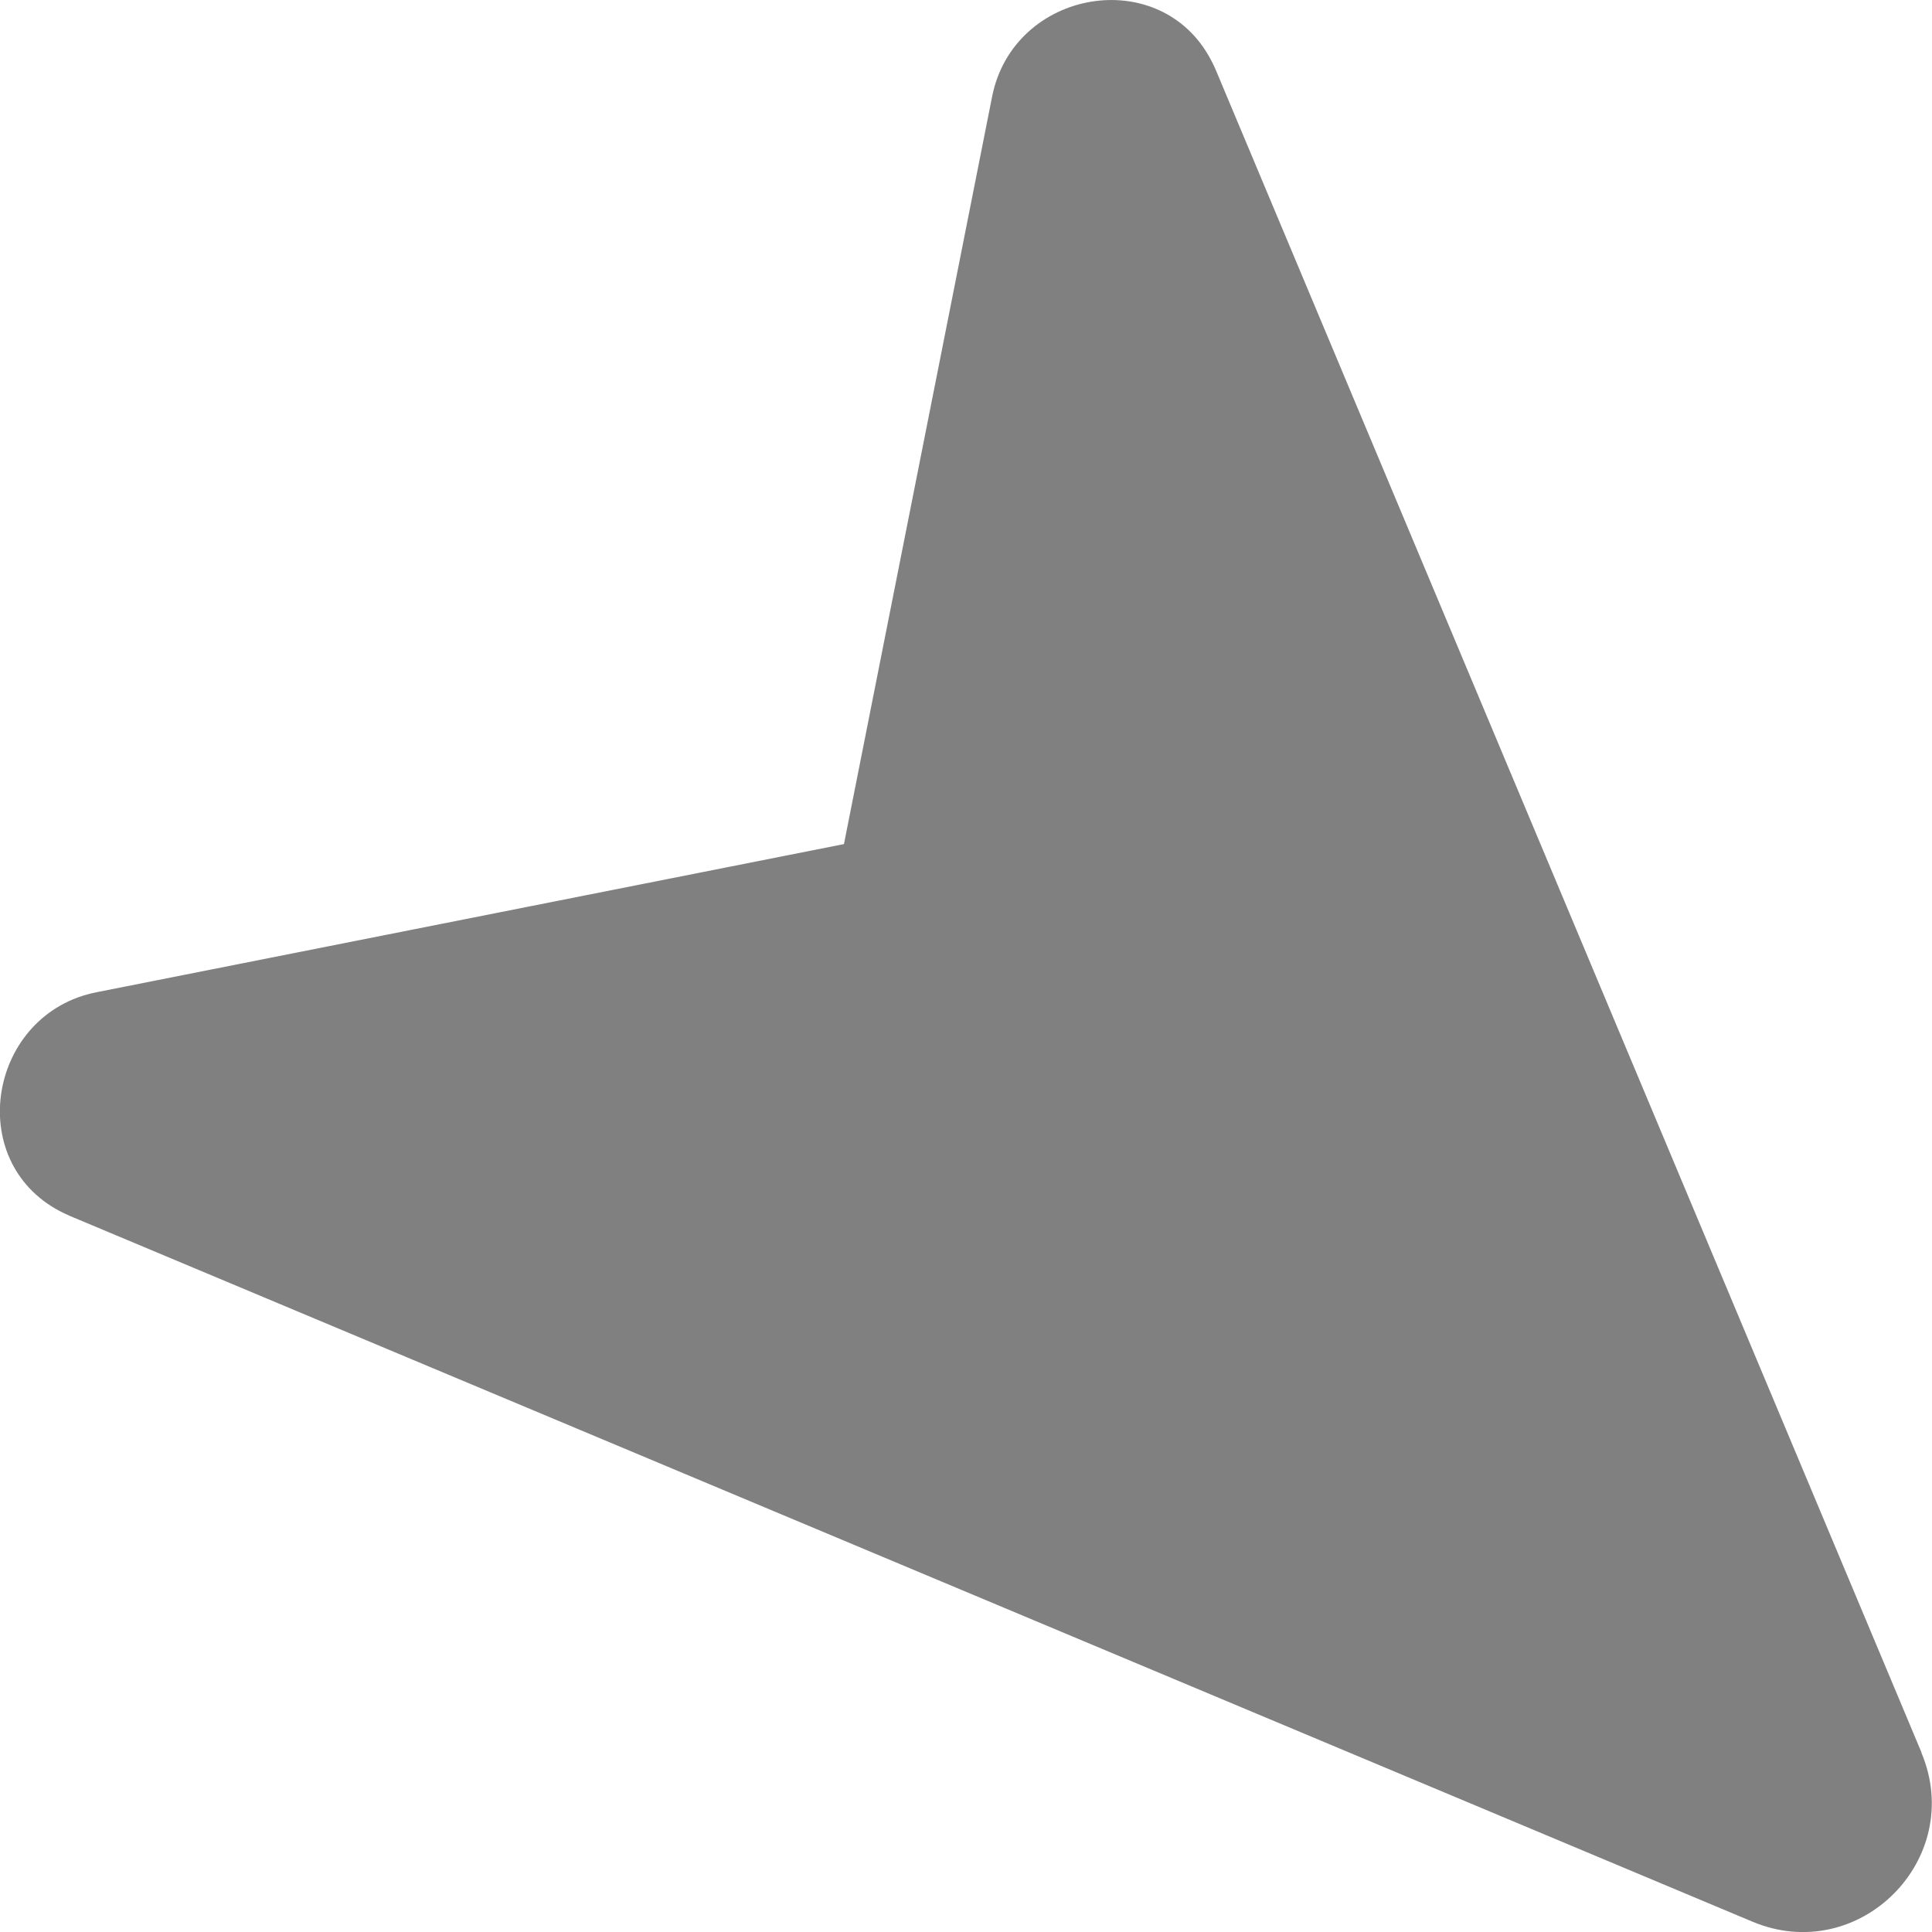
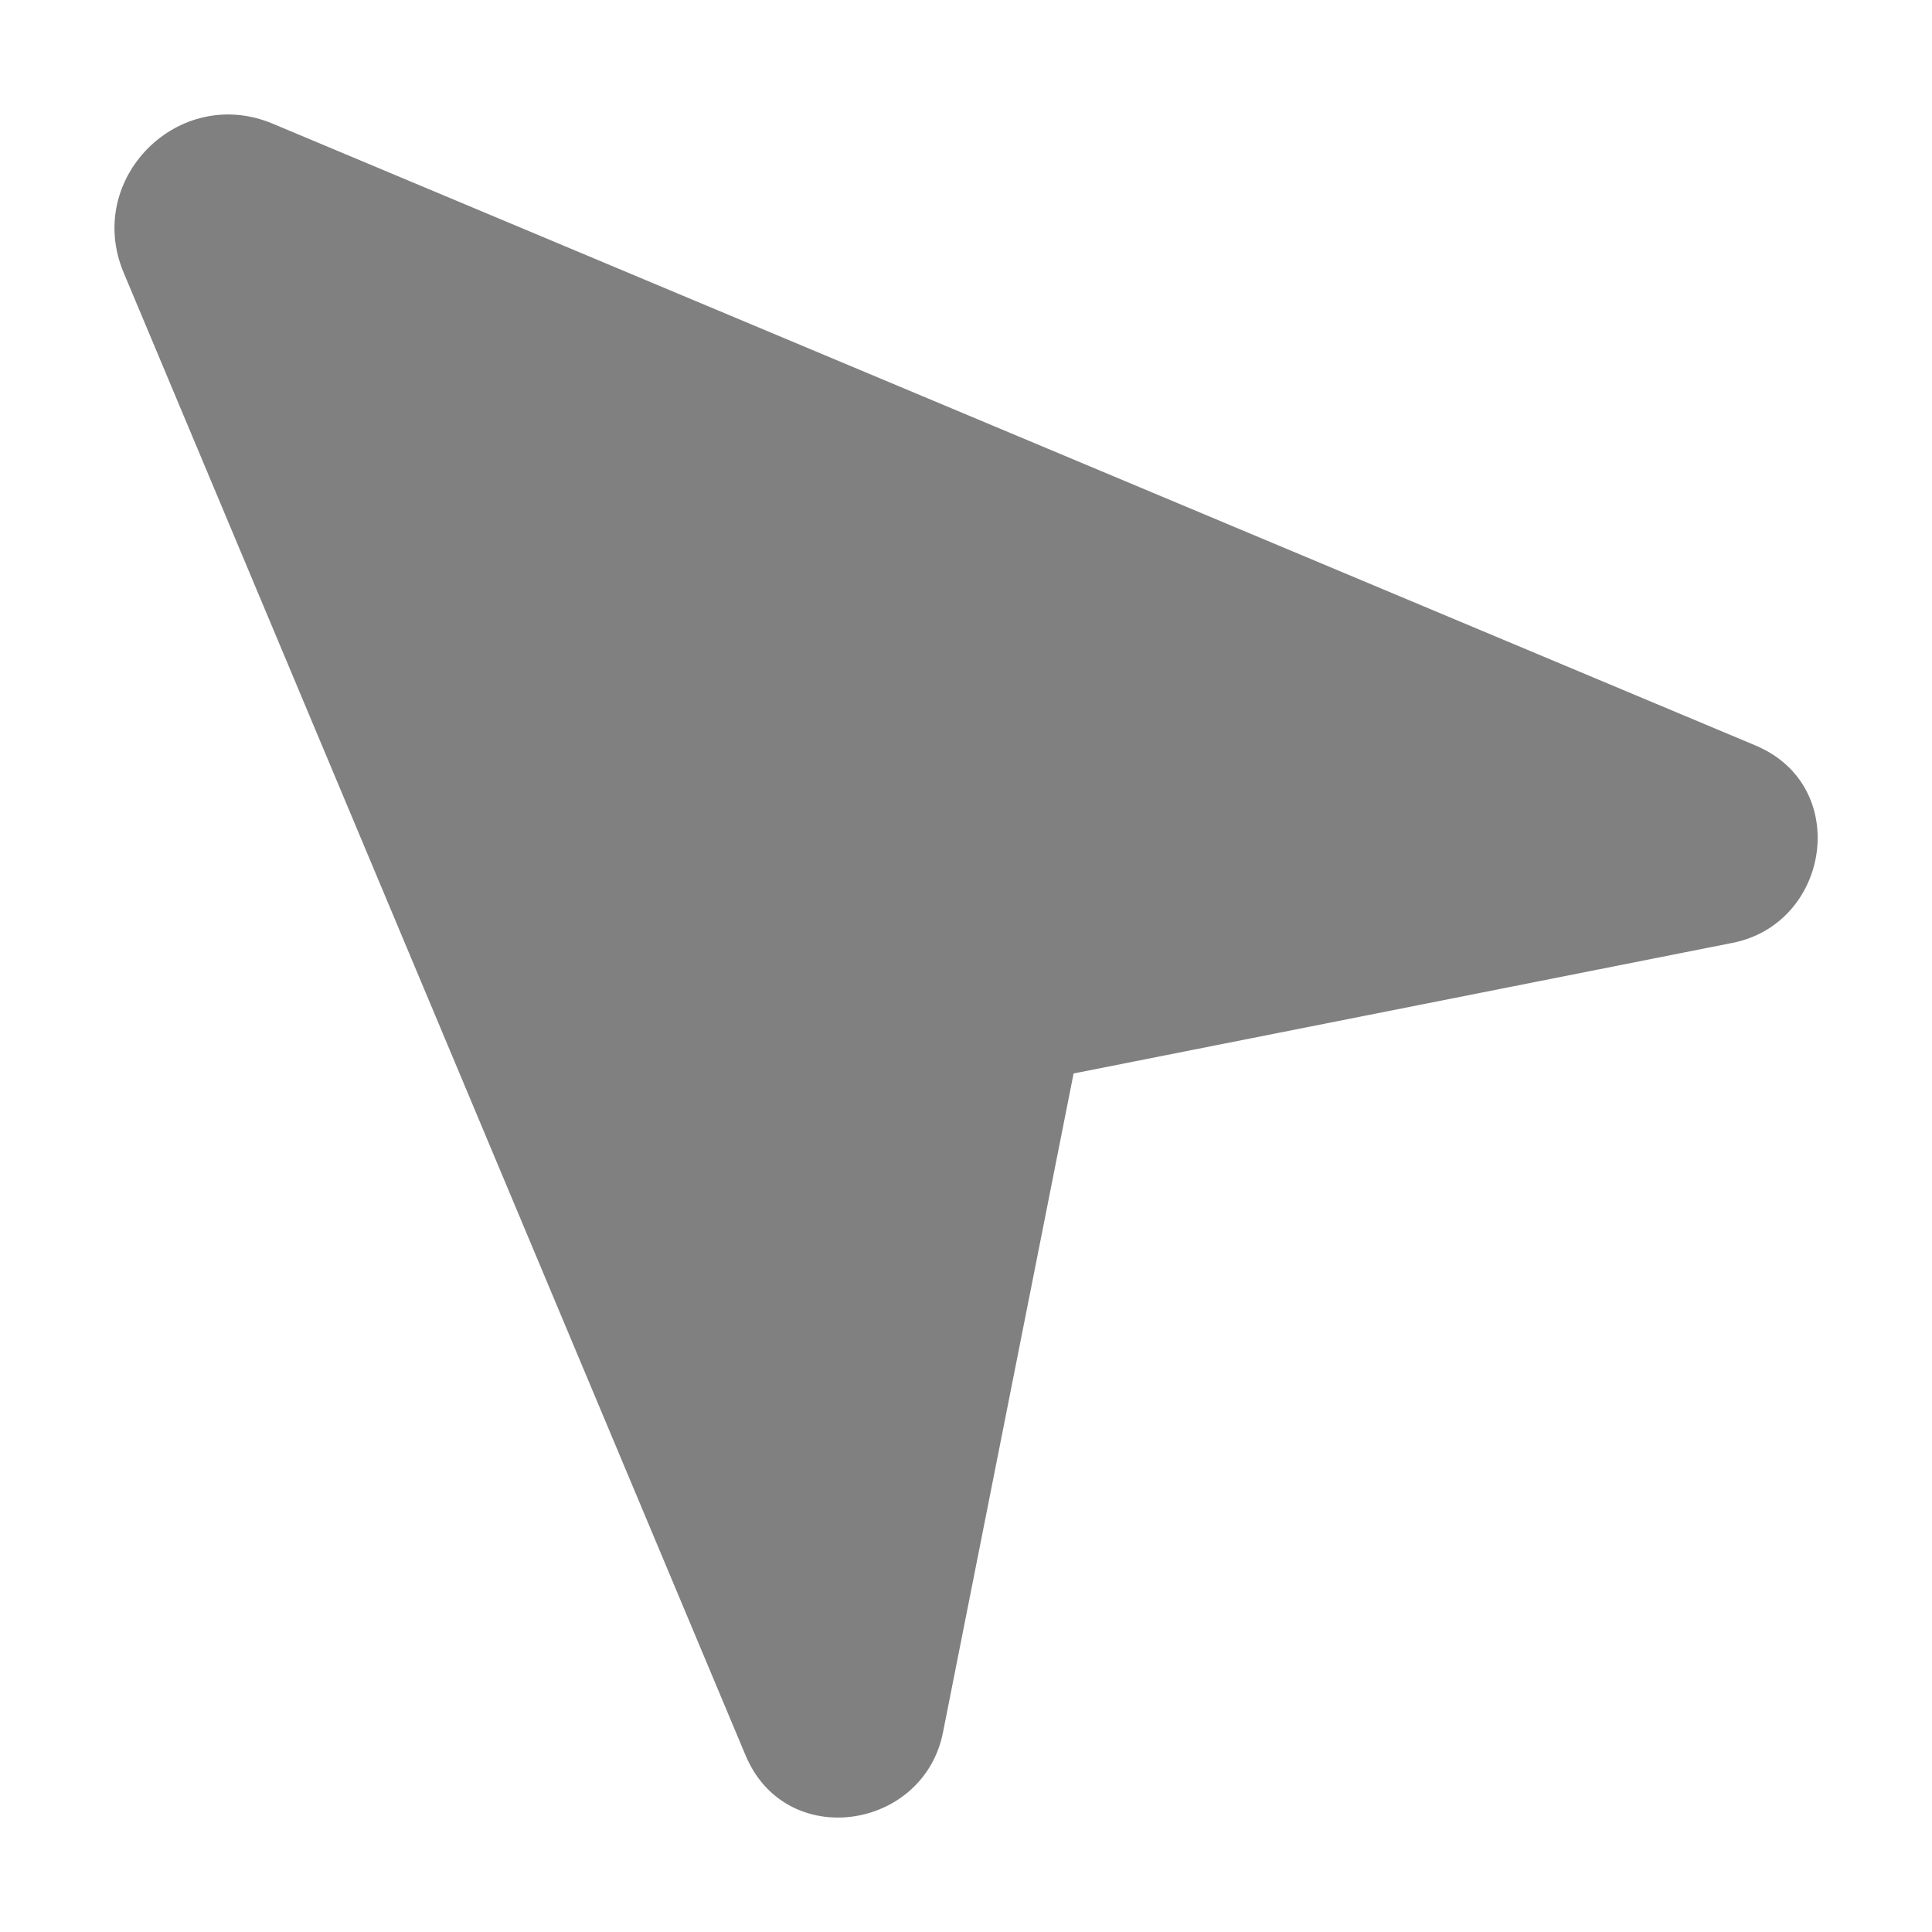
- <svg xmlns="http://www.w3.org/2000/svg" id="Layer_2" data-name="Layer 2" viewBox="0 0 147.22 147.22">
+ <svg xmlns="http://www.w3.org/2000/svg" id="Layer_2" viewBox="0 0 167 167">
  <defs>
-     <style>
-       .cls-1 {
-         fill: gray;
-       }
-     </style>
+     <style>.cls-1{fill:gray;}.cls-2{fill:none;}</style>
  </defs>
-   <g id="Layer_2-2" data-name="Layer 2">
-     <path class="cls-1" d="m146.42,133.54L92.66,5.37c-.11-.27-.24-.53-.37-.78-3.87-7.39-15.07-5.41-16.69,2.77l-11.29,56.96-56.96,11.29c-8.18,1.62-10.16,12.82-2.77,16.69.25.13.51.25.78.37l128.17,53.76c8.13,3.41,16.29-4.76,12.88-12.88Z" />
+   <g id="Layer_3">
+     <path class="cls-1" d="m10.69,23.57l53.76,128.17c.11.27.24.53.37.78,3.87,7.39,15.07,5.41,16.69-2.77l11.29-56.96,56.96-11.29c8.18-1.62,10.16-12.82,2.77-16.69-.25-.13-.51-.25-.78-.37L23.57,10.69c-8.13-3.41-16.29,4.76-12.88,12.88Z" />
+     <rect class="cls-2" width="167" height="167" />
  </g>
</svg>
